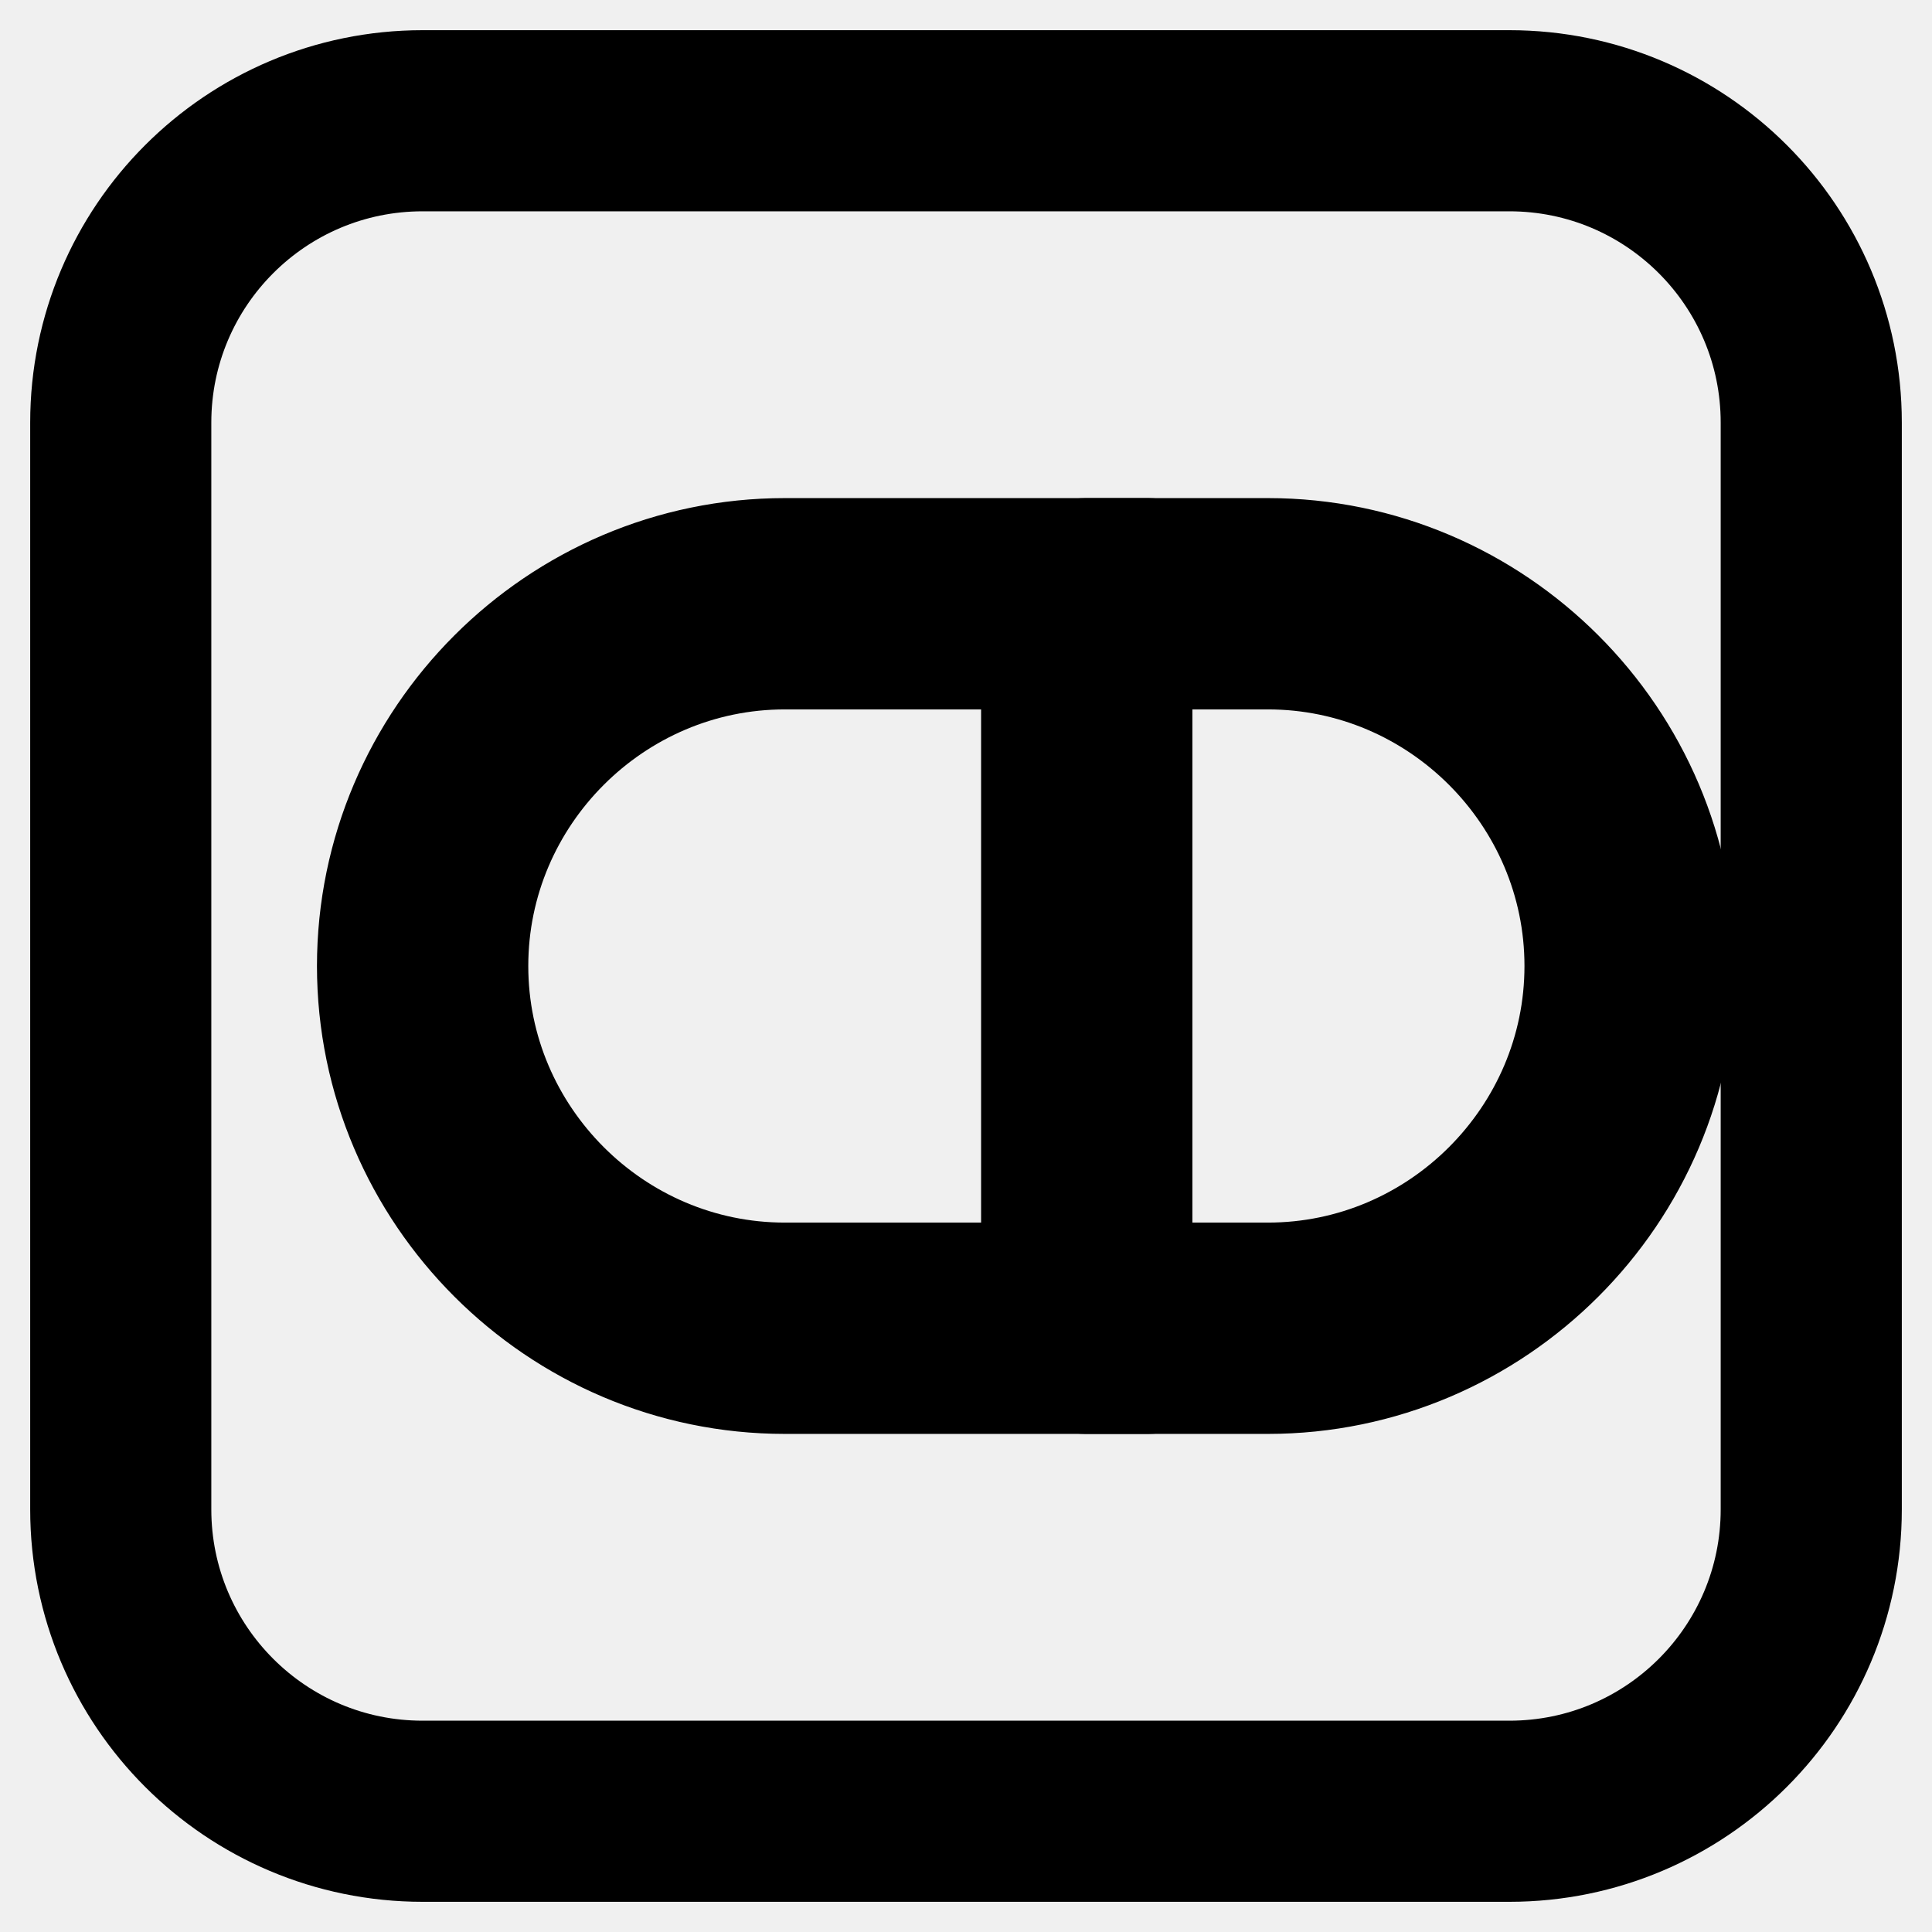
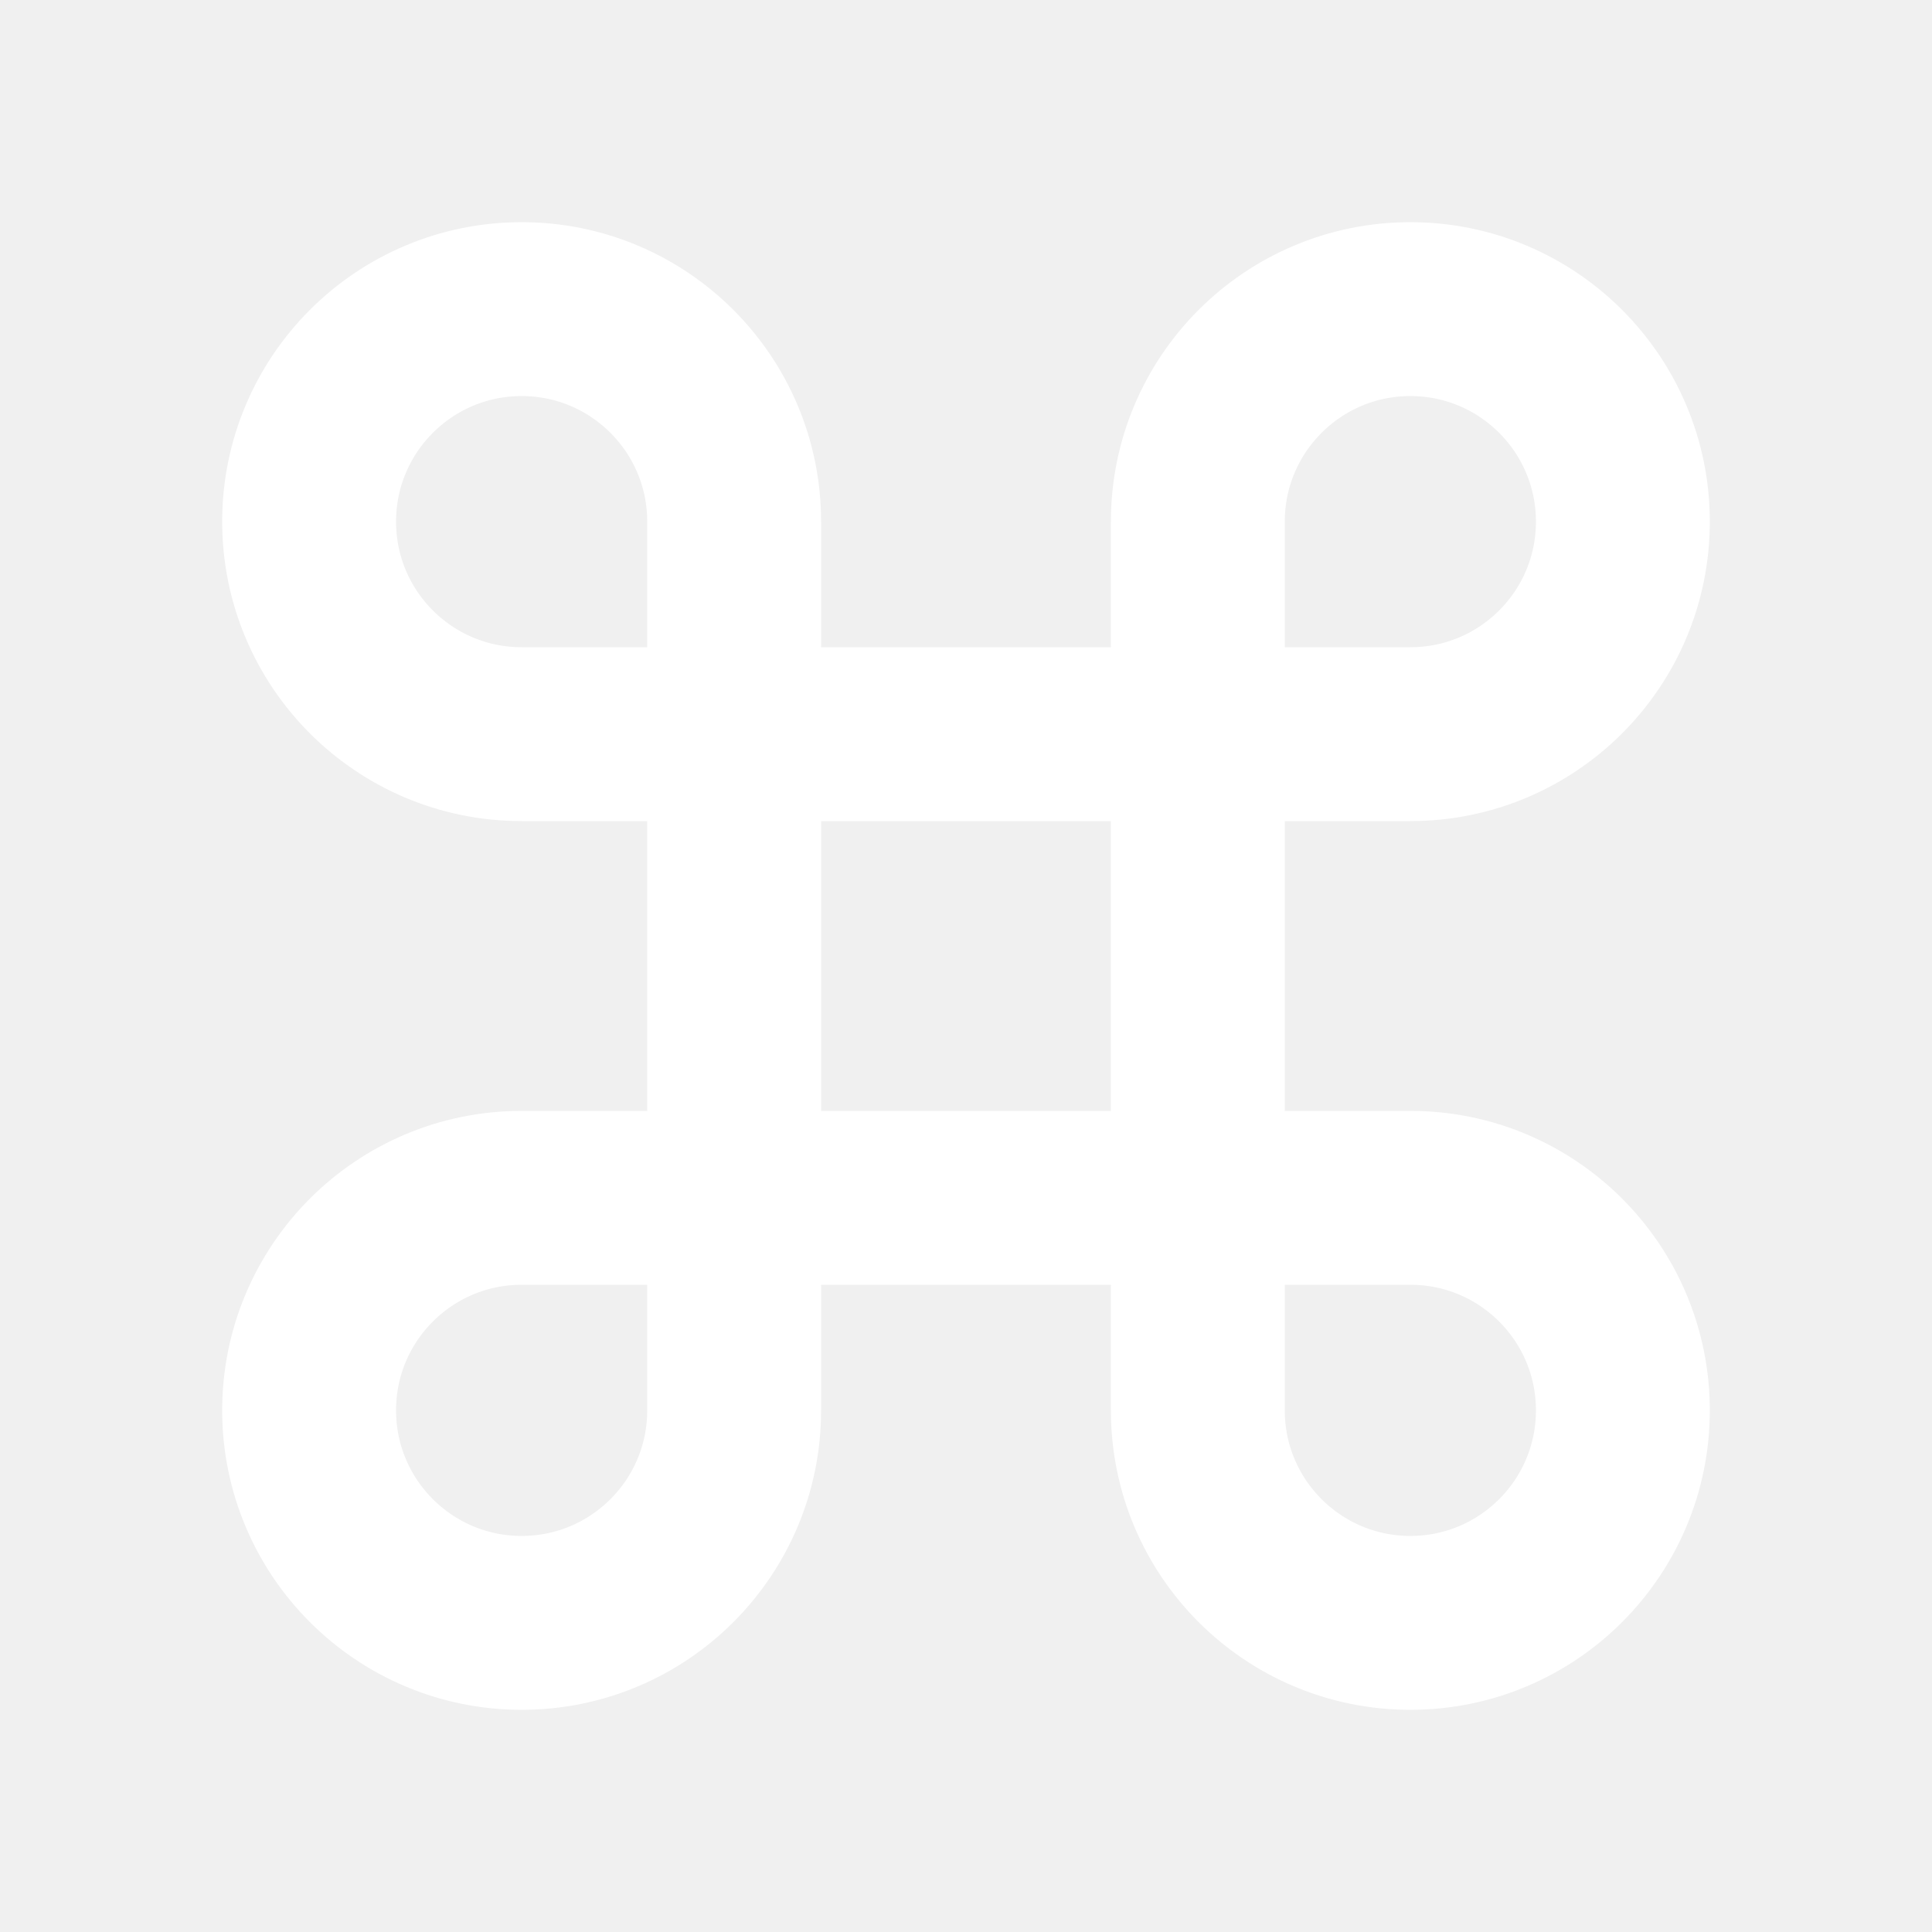
- <svg xmlns="http://www.w3.org/2000/svg" viewBox="0 0 64 64">
-   <rect x="4" y="4" width="56" height="56" rx="10" fill="none" stroke="currentColor" stroke-width="6" />
-   <path d="M38 20H26c-6.6 0-12 5.4-12 12s5.4 12 12 12h12" fill="none" stroke="currentColor" stroke-width="7" stroke-linecap="round" />
-   <path d="M42 20h-6v24h6c6.6 0 12-5.4 12-12s-5.4-12-12-12Z" fill="none" stroke="currentColor" stroke-width="7" stroke-linejoin="round" />
+ <svg xmlns="http://www.w3.org/2000/svg" width="100" height="100" viewBox="0 0 100 100" fill="none">
+   <path d="M38 38H27C20.925 38 16 33.075 16 27C16 20.925 20.925 16 27 16C33.075 16 38 20.925 38 27V73C38 79.075 33.075 84 27 84C20.925 84 16 79.075 16 73C16 66.925 20.925 62 27 62H73C79.075 62 84 66.925 84 73C84 79.075 79.075 84 73 84C66.925 84 62 79.075 62 73V27C62 20.925 66.925 16 73 16C79.075 16 84 20.925 84 27C84 33.075 79.075 38 73 38H38V62" stroke="white" stroke-width="9" stroke-linecap="round" stroke-linejoin="round" />
</svg>
